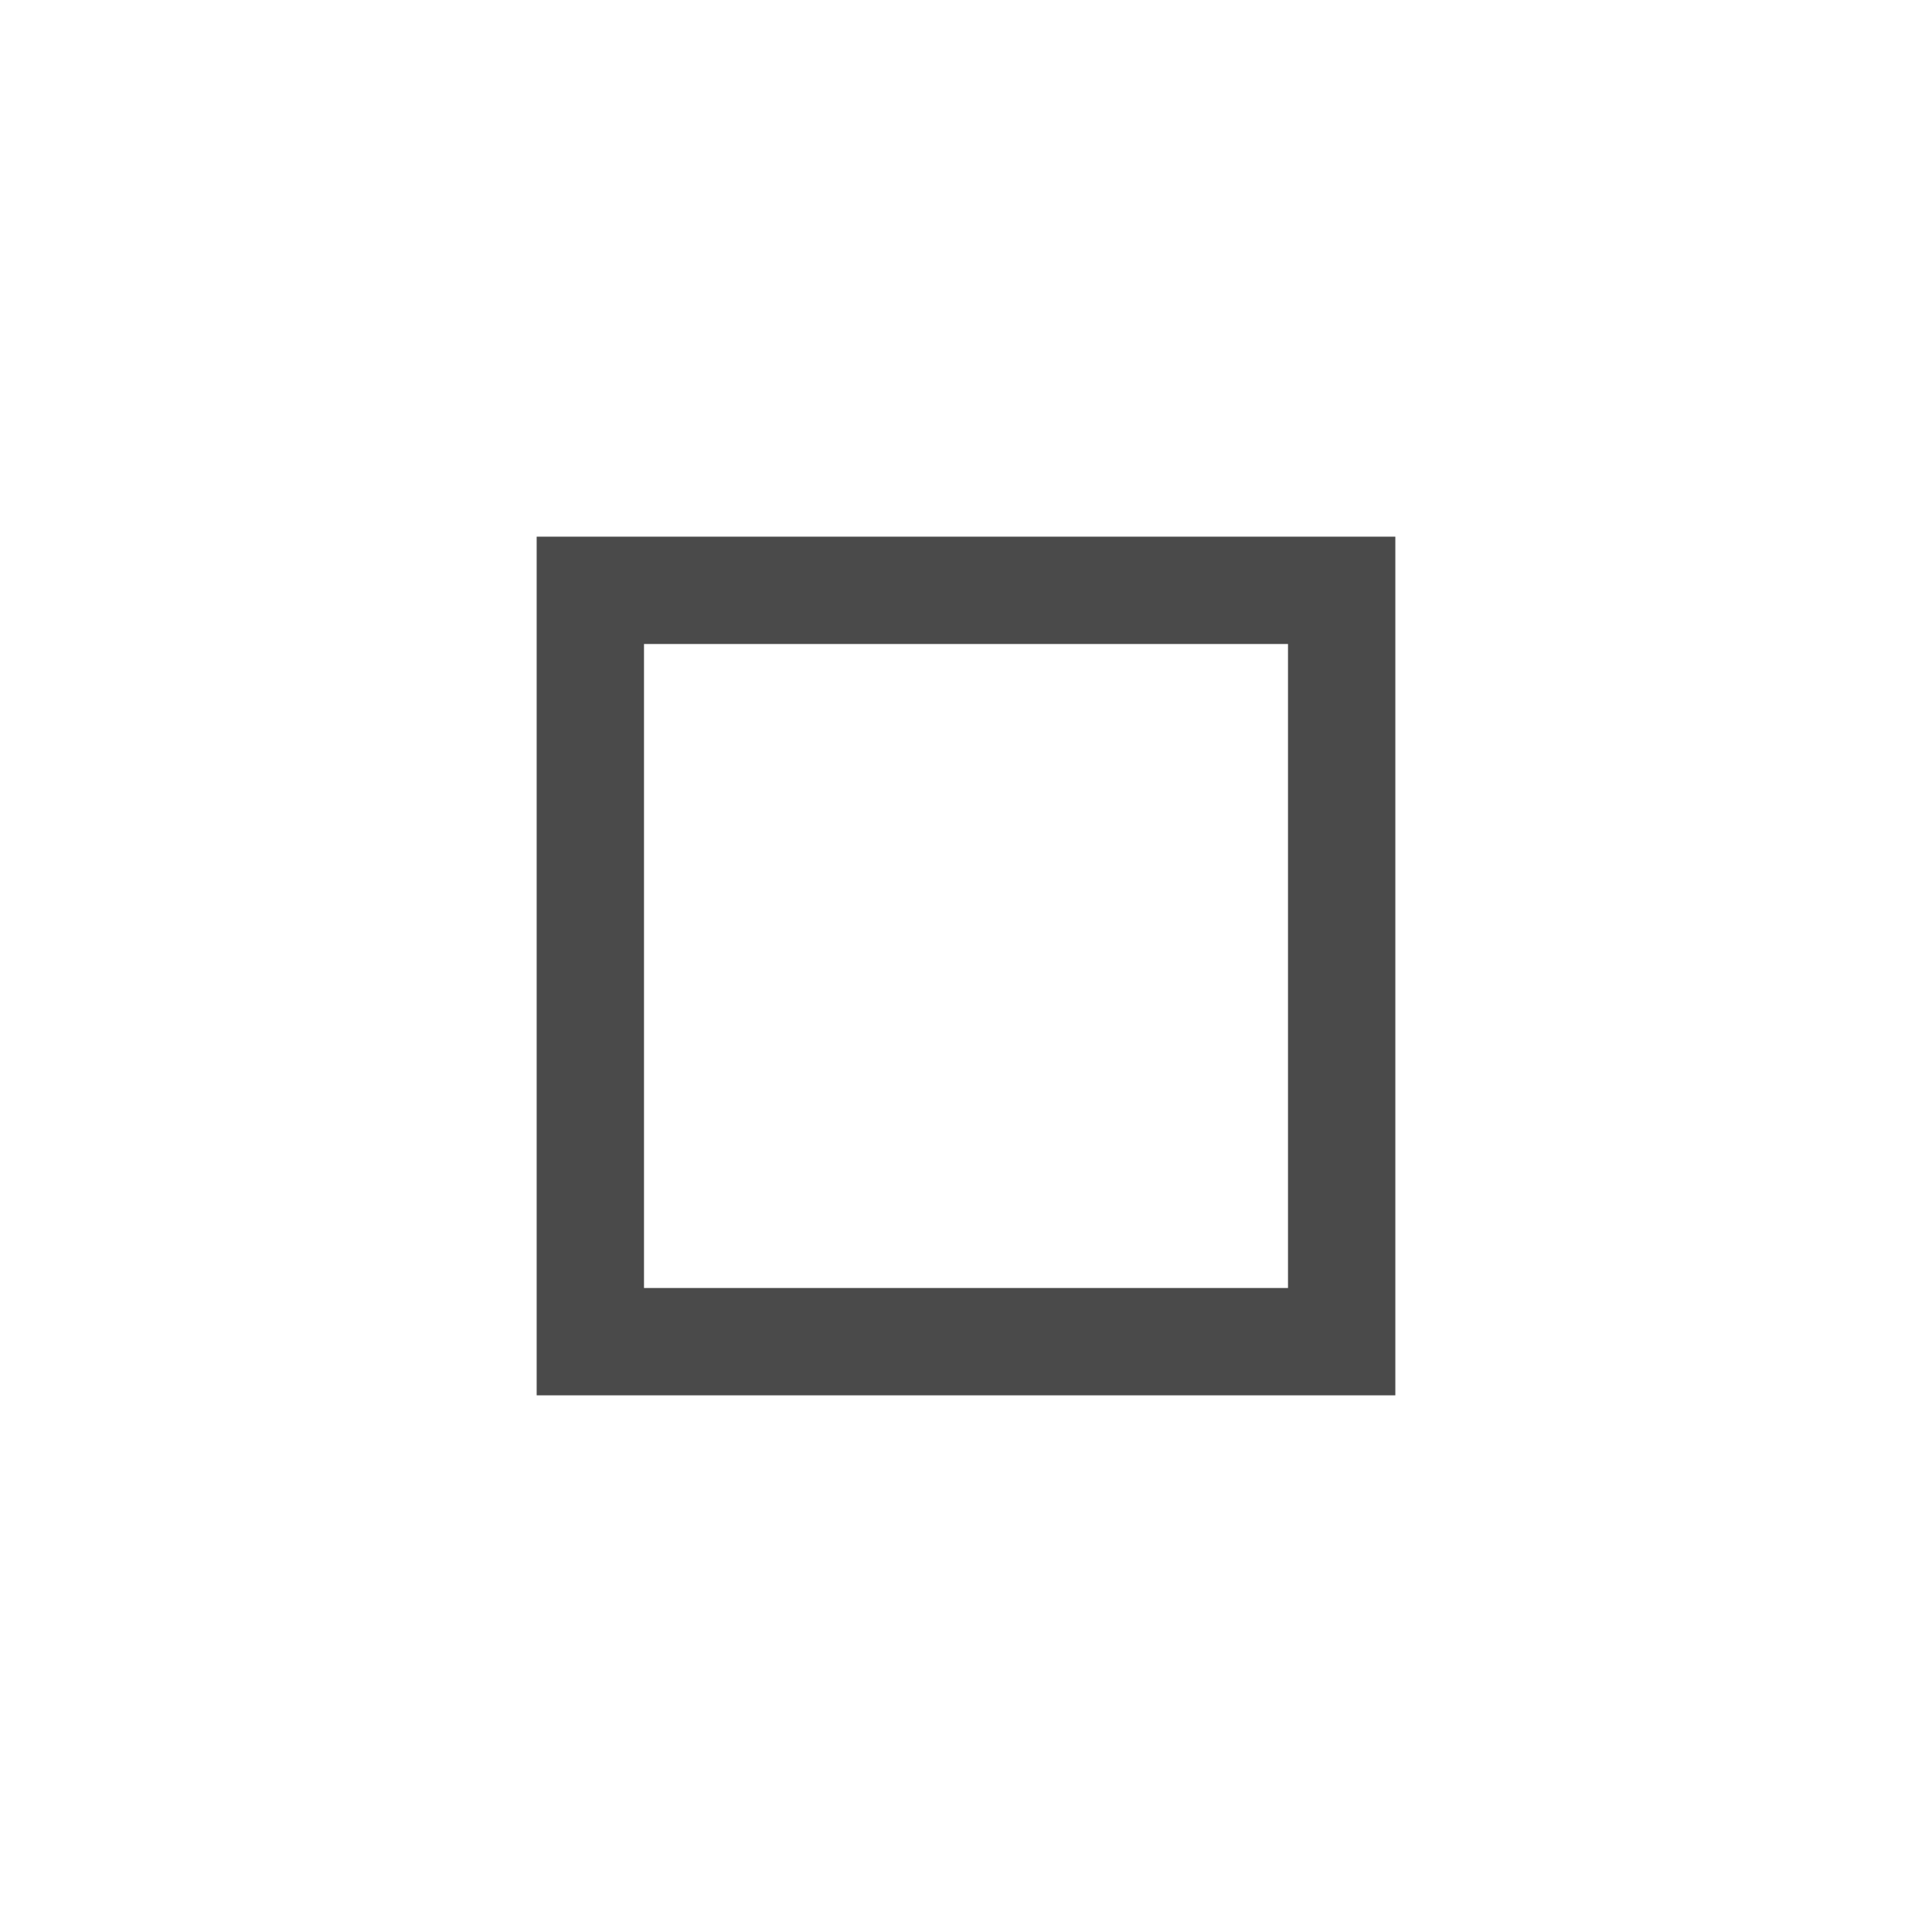
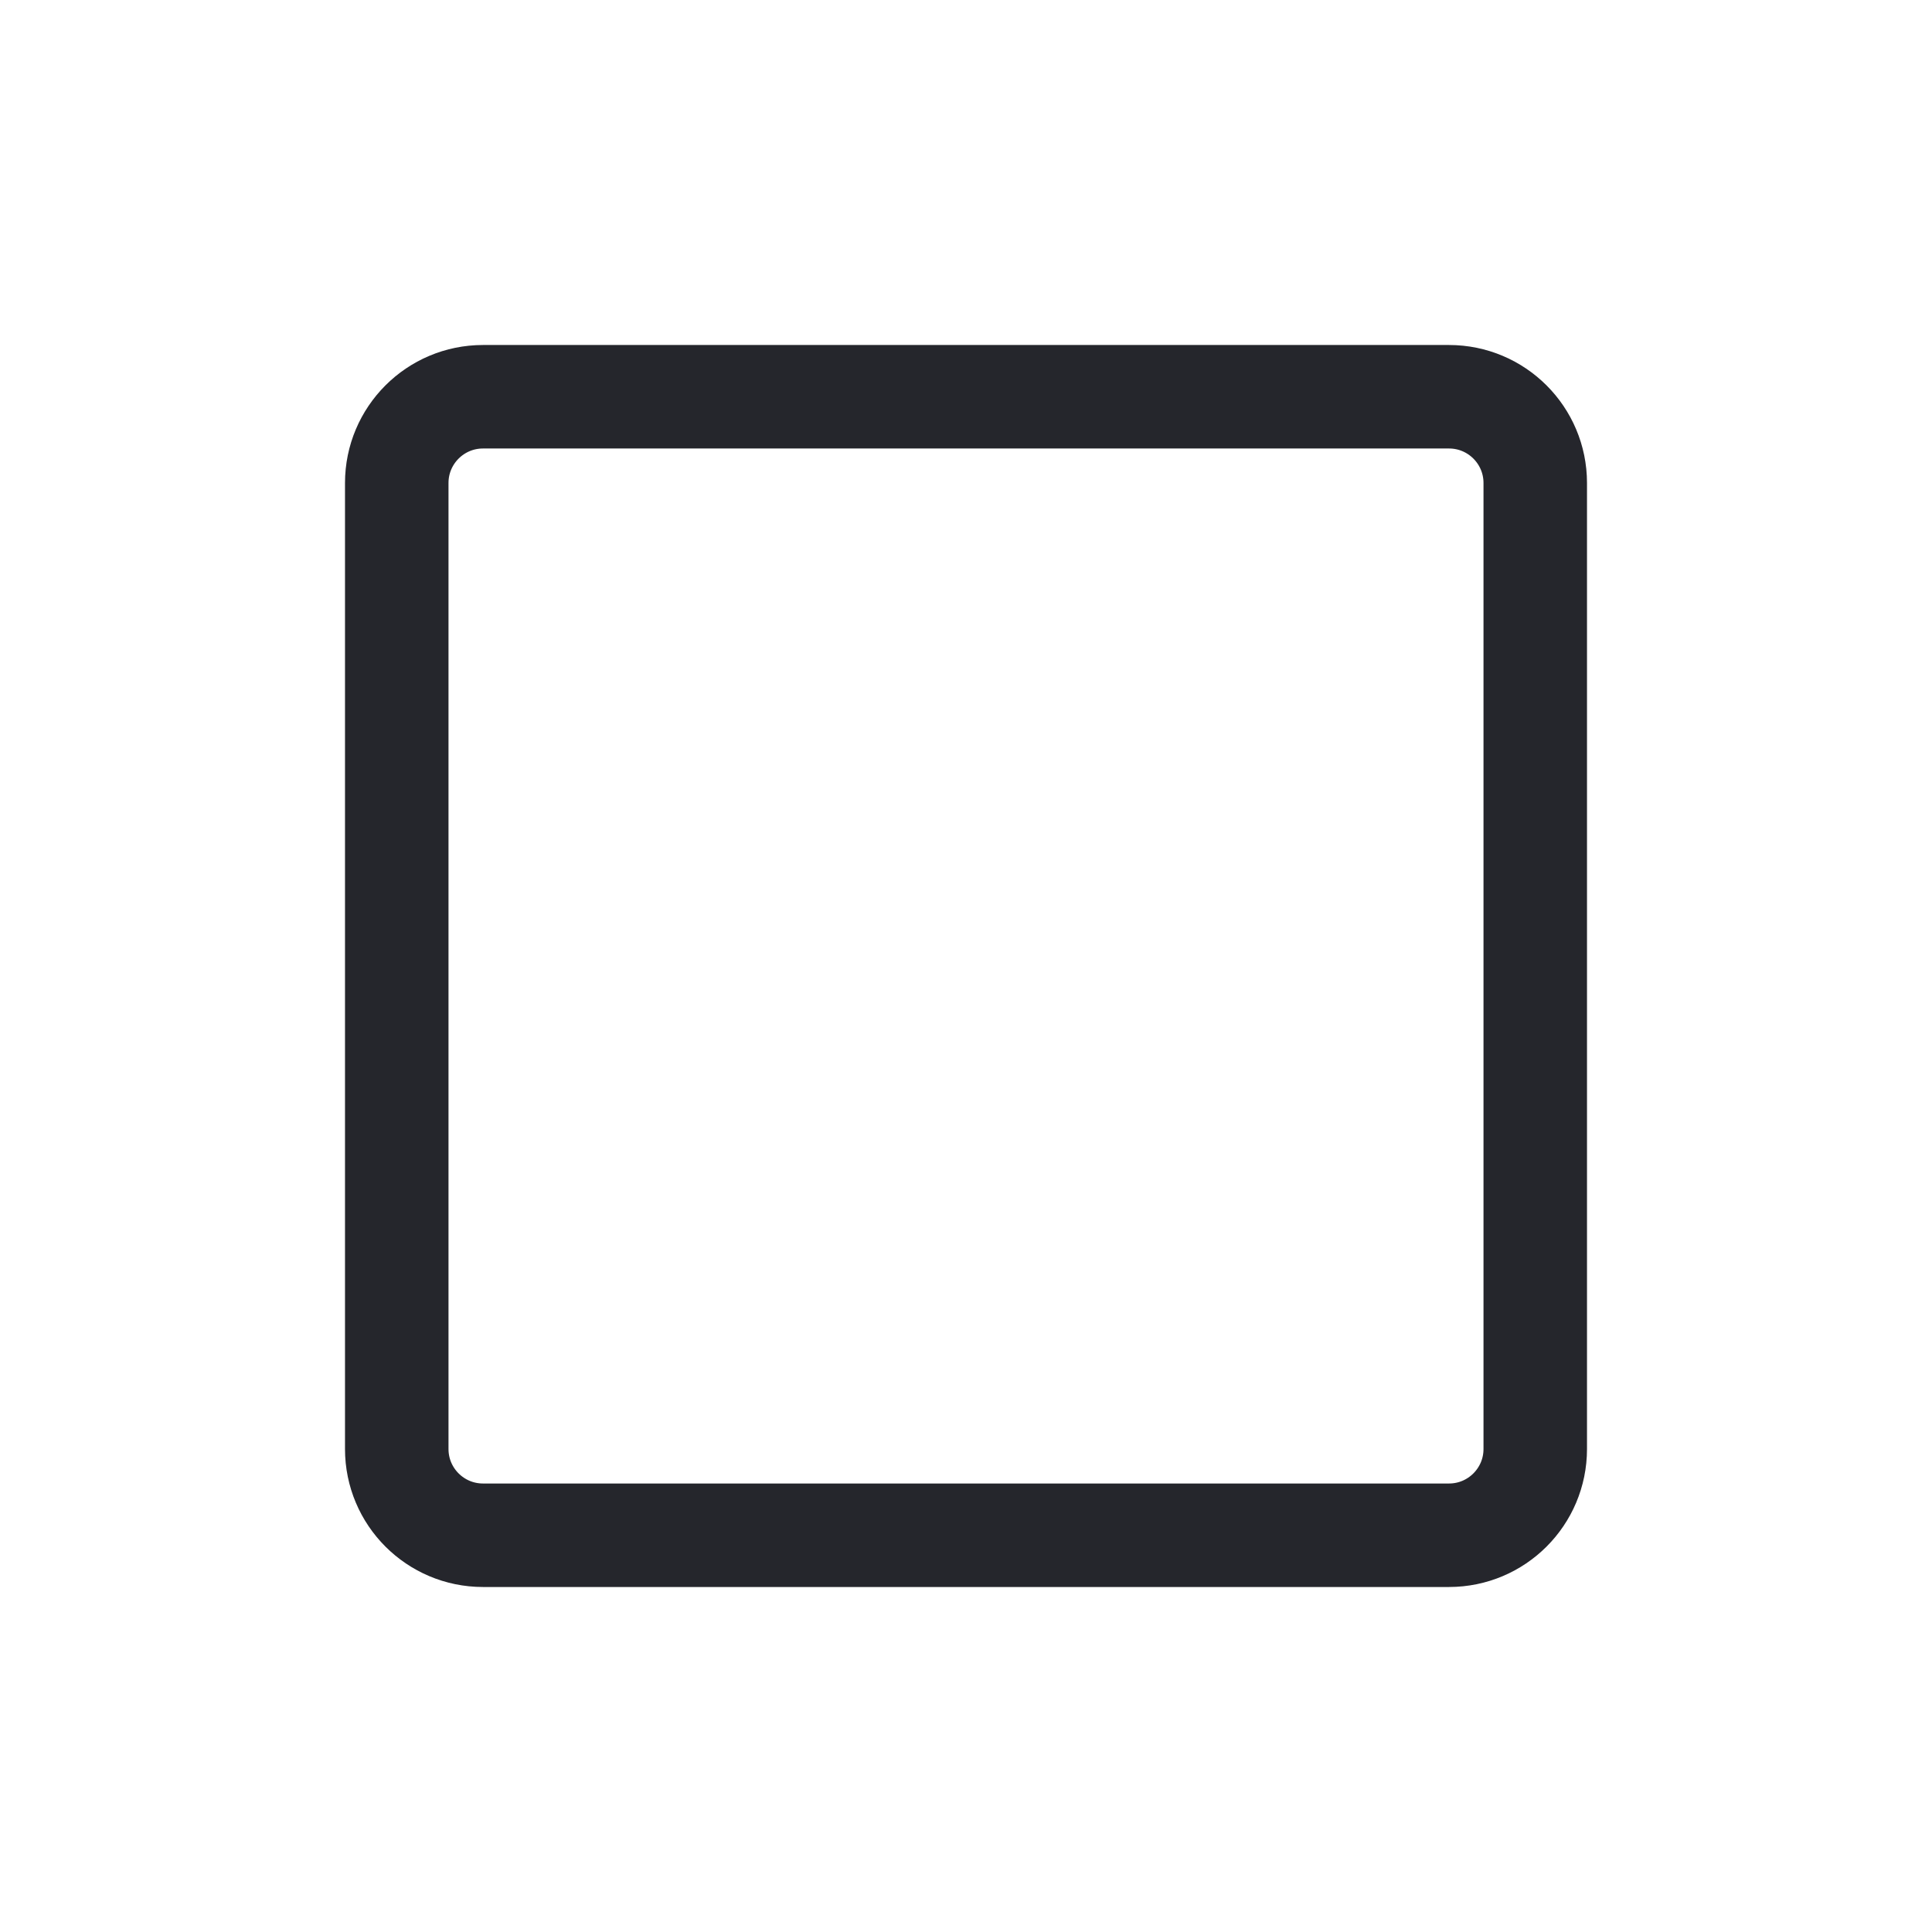
- <svg xmlns="http://www.w3.org/2000/svg" width="36" height="36" viewBox="0 0 36 36" fill="none">
-   <path fill-rule="evenodd" clip-rule="evenodd" d="M24 12H12V24H24V12ZM10 10V26H26V10H10Z" fill="#4A4A4A" />
+ <svg xmlns="http://www.w3.org/2000/svg" width="28" height="28" viewBox="0 0 28 28" fill="none">
+   <rect x="5.75" y="5.75" width="16.5" height="16.5" rx="1.25" stroke="#25262C" stroke-width="1.5" />
</svg>
